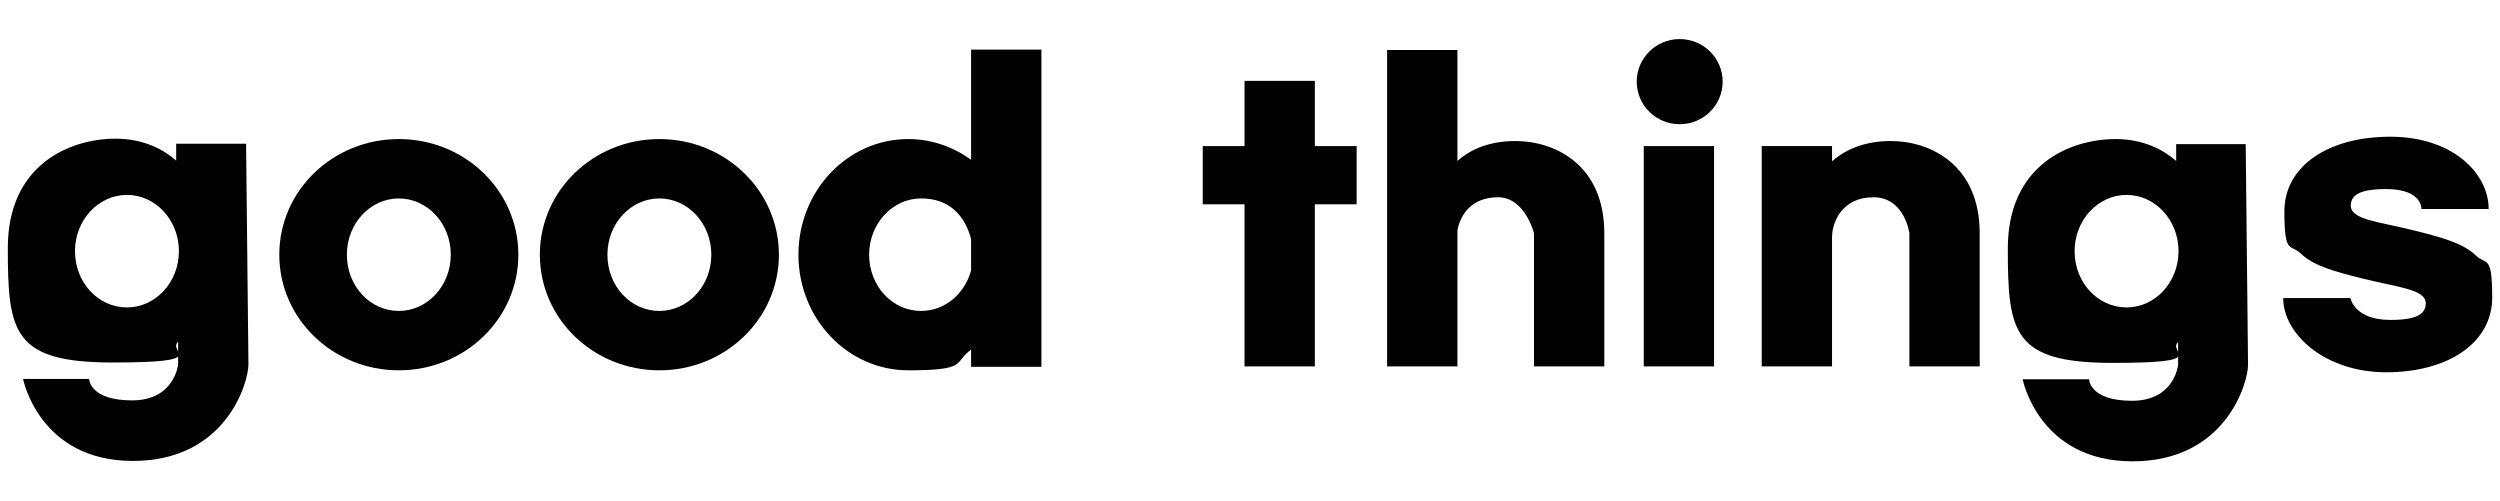
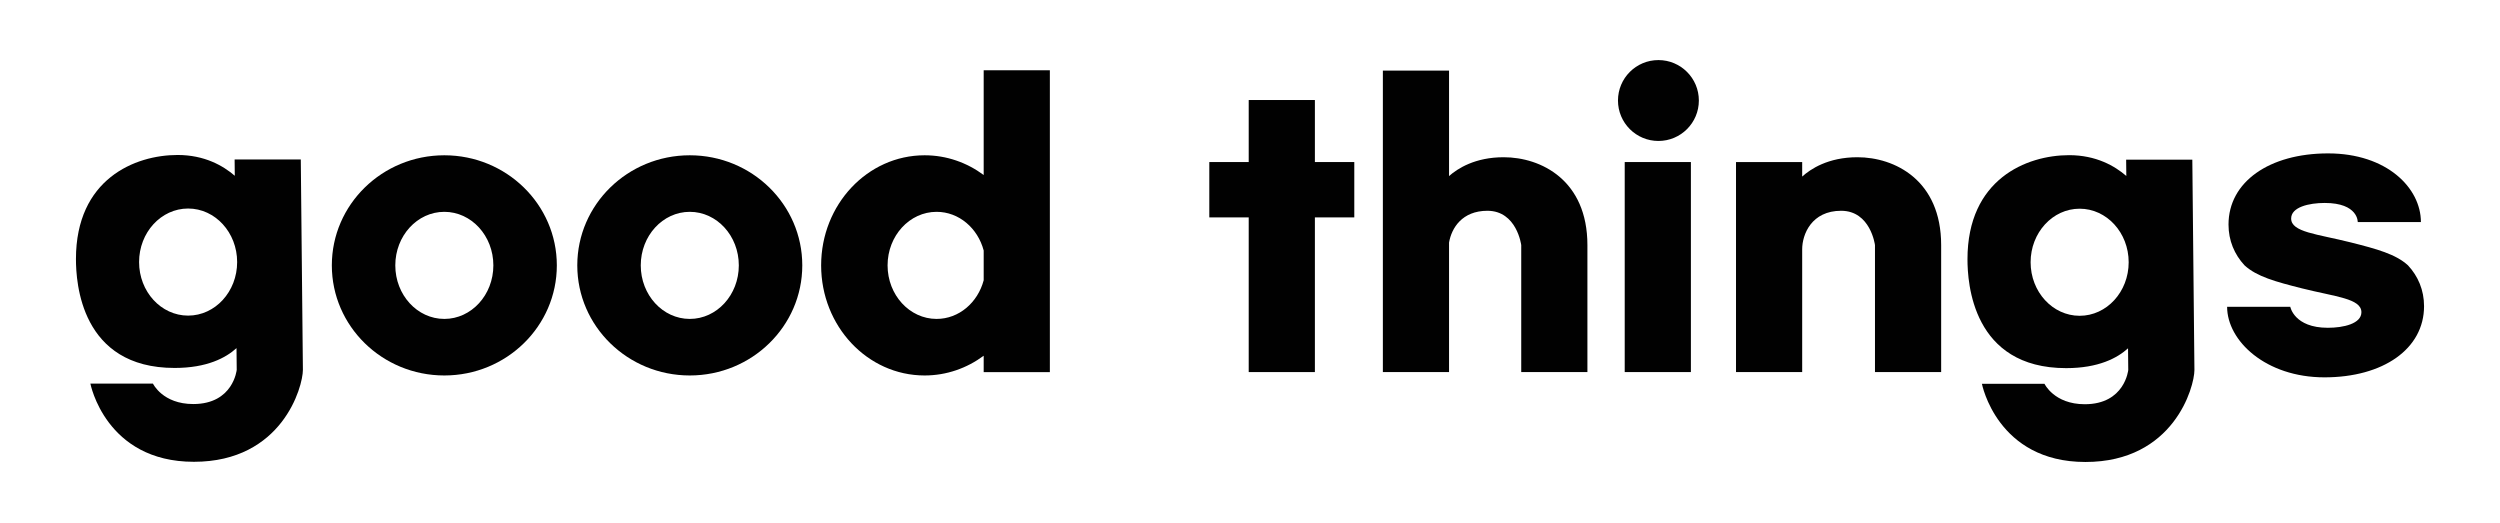
- <svg xmlns="http://www.w3.org/2000/svg" id="Layer_1" version="1.1" viewBox="0 0 640 128" width="150" height="30">
-   <defs>
-     <style>
-       .st0 {
-         fill: #010101;
-       }
-     </style>
-   </defs>
-   <polygon class="st0" points="336.6 20.7 318.6 20.7 318.6 37.4 307.9 37.4 307.9 52.3 318.6 52.3 318.6 93.8 336.6 93.8 336.6 52.3 347.3 52.3 347.3 37.4 336.6 37.4 336.6 20.7" />
-   <path class="st0" d="M248.6,40.9c-4.6-3.3-10.1-5.3-16.1-5.3-15.5,0-28.1,13.2-28.1,29.6s12.6,29.6,28.1,29.6,11.5-2,16.1-5.3v4.4h18V12.7h-18v28.1ZM235.8,79.6c-7.4,0-13.3-6.4-13.3-14.4s6-14.4,13.3-14.4,11.2,4.4,12.8,10.4v8c-1.6,6-6.7,10.4-12.8,10.4Z" />
-   <rect class="st0" x="420.8" y="37.4" width="18" height="56.4" />
-   <ellipse class="st0" cx="430" cy="20.9" rx="11" ry="10.9" />
-   <path class="st0" d="M557.1,36.8v4.4c-3.1-2.7-8.2-5.6-15.5-5.6-11.6,0-27.6,6.5-27.6,28s1.3,29.3,26.8,29.3,13.9-2.7,16.8-5.3v5.8c0,0-.9,9.2-11.8,9.2s-11-5.5-11-5.5h-17s4.1,21,28.1,21,29.6-20.2,29.6-24.7l-.6-56.5h-18ZM544.4,78.7c-7.4,0-13.3-6.4-13.3-14.4s6-14.4,13.3-14.4,13.3,6.4,13.3,14.4-6,14.4-13.3,14.4Z" />
-   <path class="st0" d="M45.1,36.7v4.4c-3.1-2.7-8.2-5.6-15.5-5.6-11.6,0-27.6,6.5-27.6,28s1.3,29.3,26.8,29.3,13.9-2.7,16.8-5.3v5.8c0,0-.9,9.2-11.8,9.2s-11-5.5-11-5.5H5.9s4.1,21,28.1,21,29.6-20.2,29.6-24.7l-.6-56.5h-18ZM32.5,78.7c-7.4,0-13.3-6.4-13.3-14.4s6-14.4,13.3-14.4,13.3,6.4,13.3,14.4-6,14.4-13.3,14.4Z" />
-   <path class="st0" d="M484,36.1c-8,0-12.8,3.2-15,5.2v-3.9h-18v56.4h18v-33c0-4,2.6-10.3,10.6-10.3s9.2,9.2,9.2,9.2v34.1h18v-34.1c0-17.5-12.6-23.6-22.8-23.6Z" />
-   <path class="st0" d="M387.9,36.1c-7.8,0-12.5,3-14.8,5.1V12.8h-18v81h18v-34.8c.7-3.9,3.5-8.5,10.4-8.5s9.2,9.2,9.2,9.2v34.1h18v-34.1c0-17.5-12.6-23.6-22.8-23.6Z" />
-   <path class="st0" d="M633.6,65.2c-3.3-3-8.4-4.4-15.6-6.2-9.1-2.3-16.2-2.7-16.2-6.4s4.8-4.2,9.1-4.2c9.2,0,9,5.1,9,5.1h17.2c0-9.1-9.2-18.5-25.2-18.5s-27.1,7.6-27.1,19.1,1.6,8.1,4.4,11c3.3,3,8.4,4.4,15.6,6.2,9.1,2.3,16.2,2.7,16.2,6.4s-4.8,4.2-9.1,4.2c-9.2,0-10.2-5.6-10.2-5.6h-17.2c0,9.1,10.5,19,26.4,19s27.1-7.6,27.1-19.1-1.6-8.1-4.4-11Z" />
-   <path class="st0" d="M102.1,35.6c-16.9,0-30.6,13.2-30.6,29.6s13.7,29.6,30.6,29.6,30.6-13.2,30.6-29.6-13.7-29.6-30.6-29.6ZM102.1,79.6c-7.4,0-13.3-6.4-13.3-14.4s6-14.4,13.3-14.4,13.3,6.4,13.3,14.4-6,14.4-13.3,14.4Z" />
-   <path class="st0" d="M168.8,35.6c-16.9,0-30.6,13.2-30.6,29.6s13.7,29.6,30.6,29.6,30.6-13.2,30.6-29.6-13.7-29.6-30.6-29.6ZM168.8,79.6c-7.4,0-13.3-6.4-13.3-14.4s6-14.4,13.3-14.4,13.3,6.4,13.3,14.4-6,14.4-13.3,14.4Z" />
+ <svg xmlns="http://www.w3.org/2000/svg" viewBox="0 0 680 142">
+   <g fill="#010101">
+     <polygon points="357.649 27.205 339.649 27.205 339.649 44.077 328.931 44.077 328.931 59.132 339.649 59.132 339.649 101.205 357.649 101.205 357.649 59.132 368.368 59.132 368.368 44.077 357.649 44.077 357.649 27.205" />
+     <path d="M267.562,47.602c-4.557-3.378-10.093-5.365-16.068-5.365-15.544,0-28.145,13.407-28.145,29.945s12.601,29.945,28.145,29.945c5.975,0,11.511-1.987,16.068-5.365v4.456h18V19.11h-18v28.492ZM254.758,86.746c-7.365,0-13.336-6.52-13.336-14.564s5.971-14.564,13.336-14.564c6.079,0,11.198,4.446,12.805,10.52v8.087c-1.606,6.074-6.725,10.52-12.805,10.52Z" />
+     <rect x="441.922" y="44.077" width="18" height="57.127" />
+     <circle cx="451.09" cy="27.341" r="11" />
+     <path d="M578.313,43.432l.044,4.427c-3.133-2.711-8.219-5.654-15.549-5.654-11.618,0-27.654,6.545-27.654,28.309,0,6.382,1.309,29.618,26.836,29.618,8.801,0,13.934-2.753,16.836-5.391l.059,5.9s-.92,9.309-11.823,9.309c-8.345,0-10.964-5.564-10.964-5.564h-17.018s4.091,21.273,28.145,21.273,29.659-20.418,29.659-25.018l-.573-57.209h-18ZM565.663,85.895c-7.365,0-13.336-6.52-13.336-14.564s5.971-14.564,13.336-14.564,13.336,6.52,13.336,14.564-5.971,14.564-13.336,14.564Z" />
+     <path d="M63.817,43.382l.044,4.427c-3.133-2.711-8.219-5.654-15.549-5.654-11.618,0-27.654,6.545-27.654,28.309,0,6.382,1.309,29.618,26.836,29.618,8.801,0,13.934-2.753,16.836-5.391l.059,5.9s-.92,9.309-11.823,9.309c-8.345,0-10.964-5.564-10.964-5.564h-17.018s4.091,21.273,28.145,21.273,29.659-20.418,29.659-25.018l-.573-57.209h-18ZM51.167,85.846c-7.365,0-13.336-6.52-13.336-14.564s5.971-14.564,13.336-14.564,13.336,6.52,13.336,14.564-5.971,14.564-13.336,14.564Z" />
+     <path d="M505.208,42.768c-7.965,0-12.775,3.23-15.014,5.261v-3.952h-18v57.127h18v-33.4c0-4.091,2.577-10.473,10.595-10.473s9.205,9.327,9.205,9.327v34.545h18v-34.545c0-17.673-12.641-23.891-22.786-23.891Z" />
+     <path d="M408.99,42.768c-7.789,0-12.549,3.084-14.85,5.12v-28.683h-18v82h18v-35.22c.665-3.926,3.53-8.653,10.432-8.653,8.018,0,9.204,9.327,9.204,9.327v34.545h18v-34.545c0-17.673-12.641-23.891-22.786-23.891Z" />
+     <path d="M654.977,72.18c-3.312-3.042-8.434-4.446-15.588-6.249-9.094-2.292-16.196-2.753-16.196-6.497,0-3.104,4.838-4.231,9.129-4.231,9.171,0,8.984,5.198,8.984,5.198h17.182c0-9.255-9.255-18.678-25.241-18.678s-27.092,7.74-27.092,19.351c0,4.368,1.616,8.151,4.365,11.106,3.312,3.042,8.434,4.446,15.588,6.249,9.094,2.292,16.196,2.753,16.196,6.497,0,3.104-4.838,4.231-9.129,4.231-9.171,0-10.218-5.712-10.218-5.712h-17.182c0,9.255,10.489,19.192,26.475,19.192s27.092-7.74,27.092-19.351c0-4.368-1.616-8.151-4.365-11.106Z" />
+     <path d="M120.858,42.237c-16.9,0-30.6,13.407-30.6,29.945s13.7,29.945,30.6,29.945,30.6-13.407,30.6-29.945-13.7-29.945-30.6-29.945ZM120.858,86.746c-7.365,0-13.336-6.52-13.336-14.564s5.971-14.564,13.336-14.564,13.336,6.52,13.336,14.564-5.971,14.564-13.336,14.564Z" />
+     <path d="M187.622,42.237c-16.9,0-30.6,13.407-30.6,29.945s13.7,29.945,30.6,29.945,30.6-13.407,30.6-29.945-13.7-29.945-30.6-29.945ZM187.622,86.746c-7.365,0-13.336-6.52-13.336-14.564s5.971-14.564,13.336-14.564,13.336,6.52,13.336,14.564-5.971,14.564-13.336,14.564Z" />
+   </g>
</svg>
